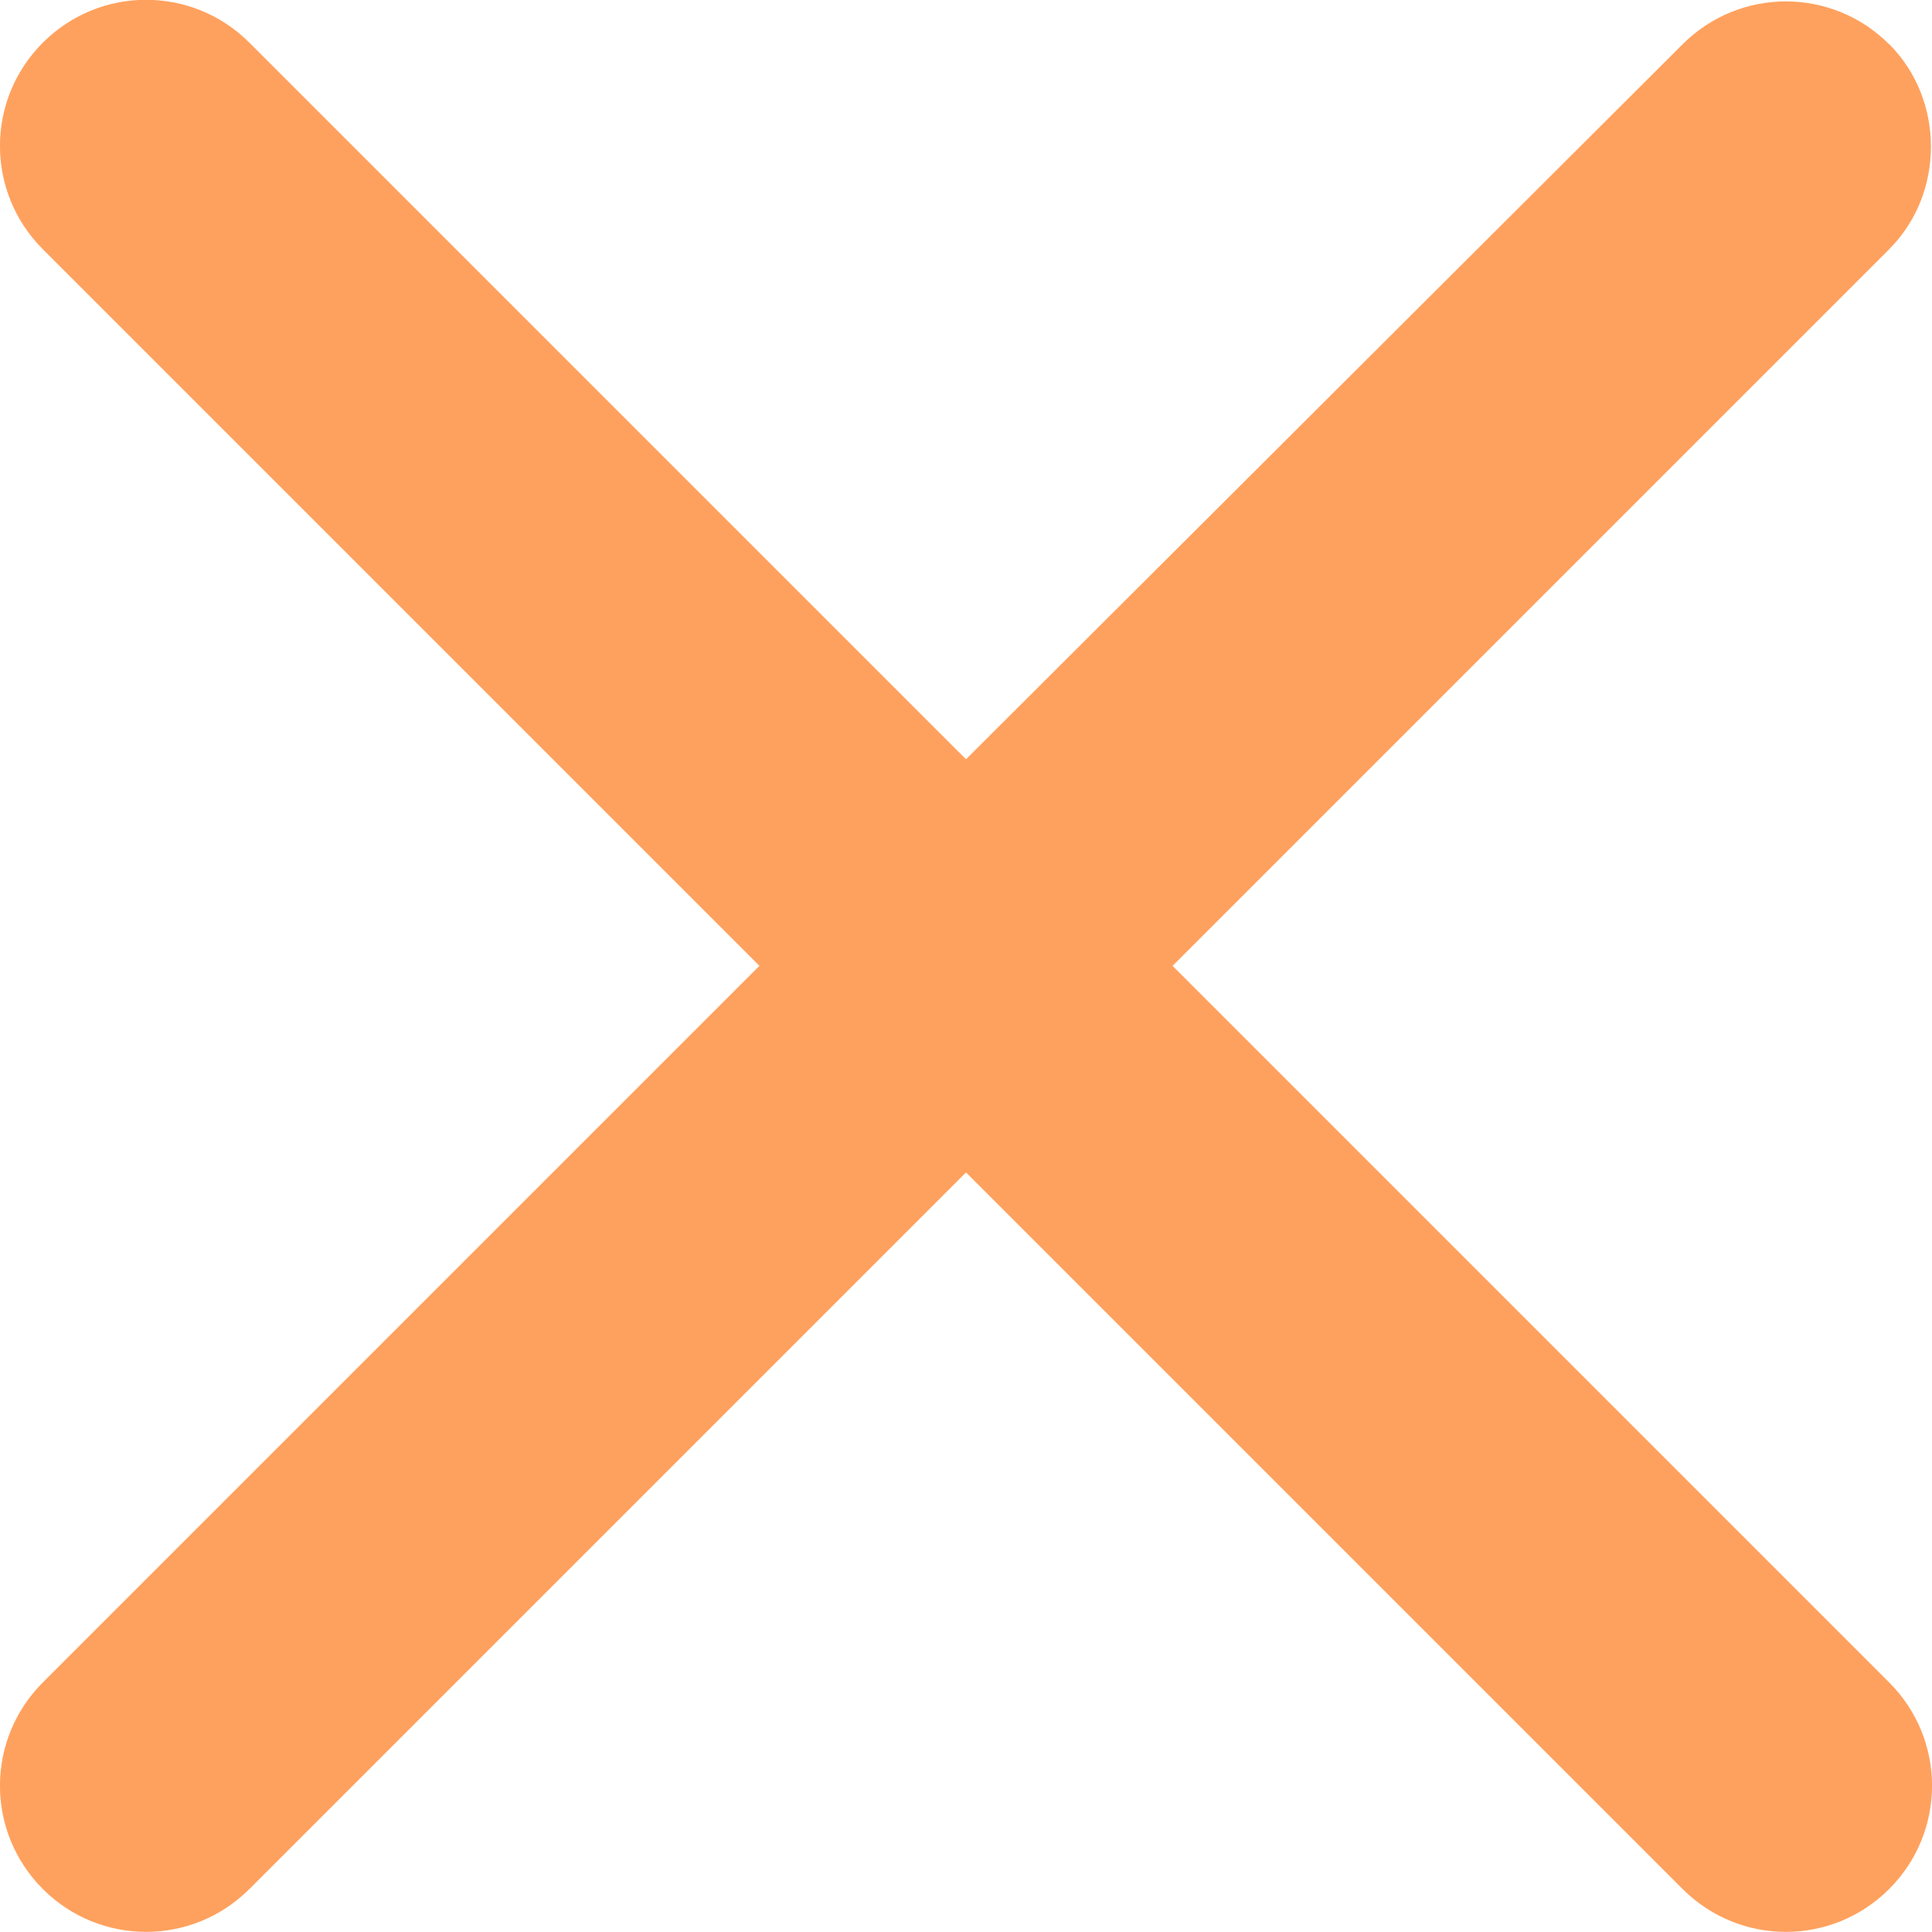
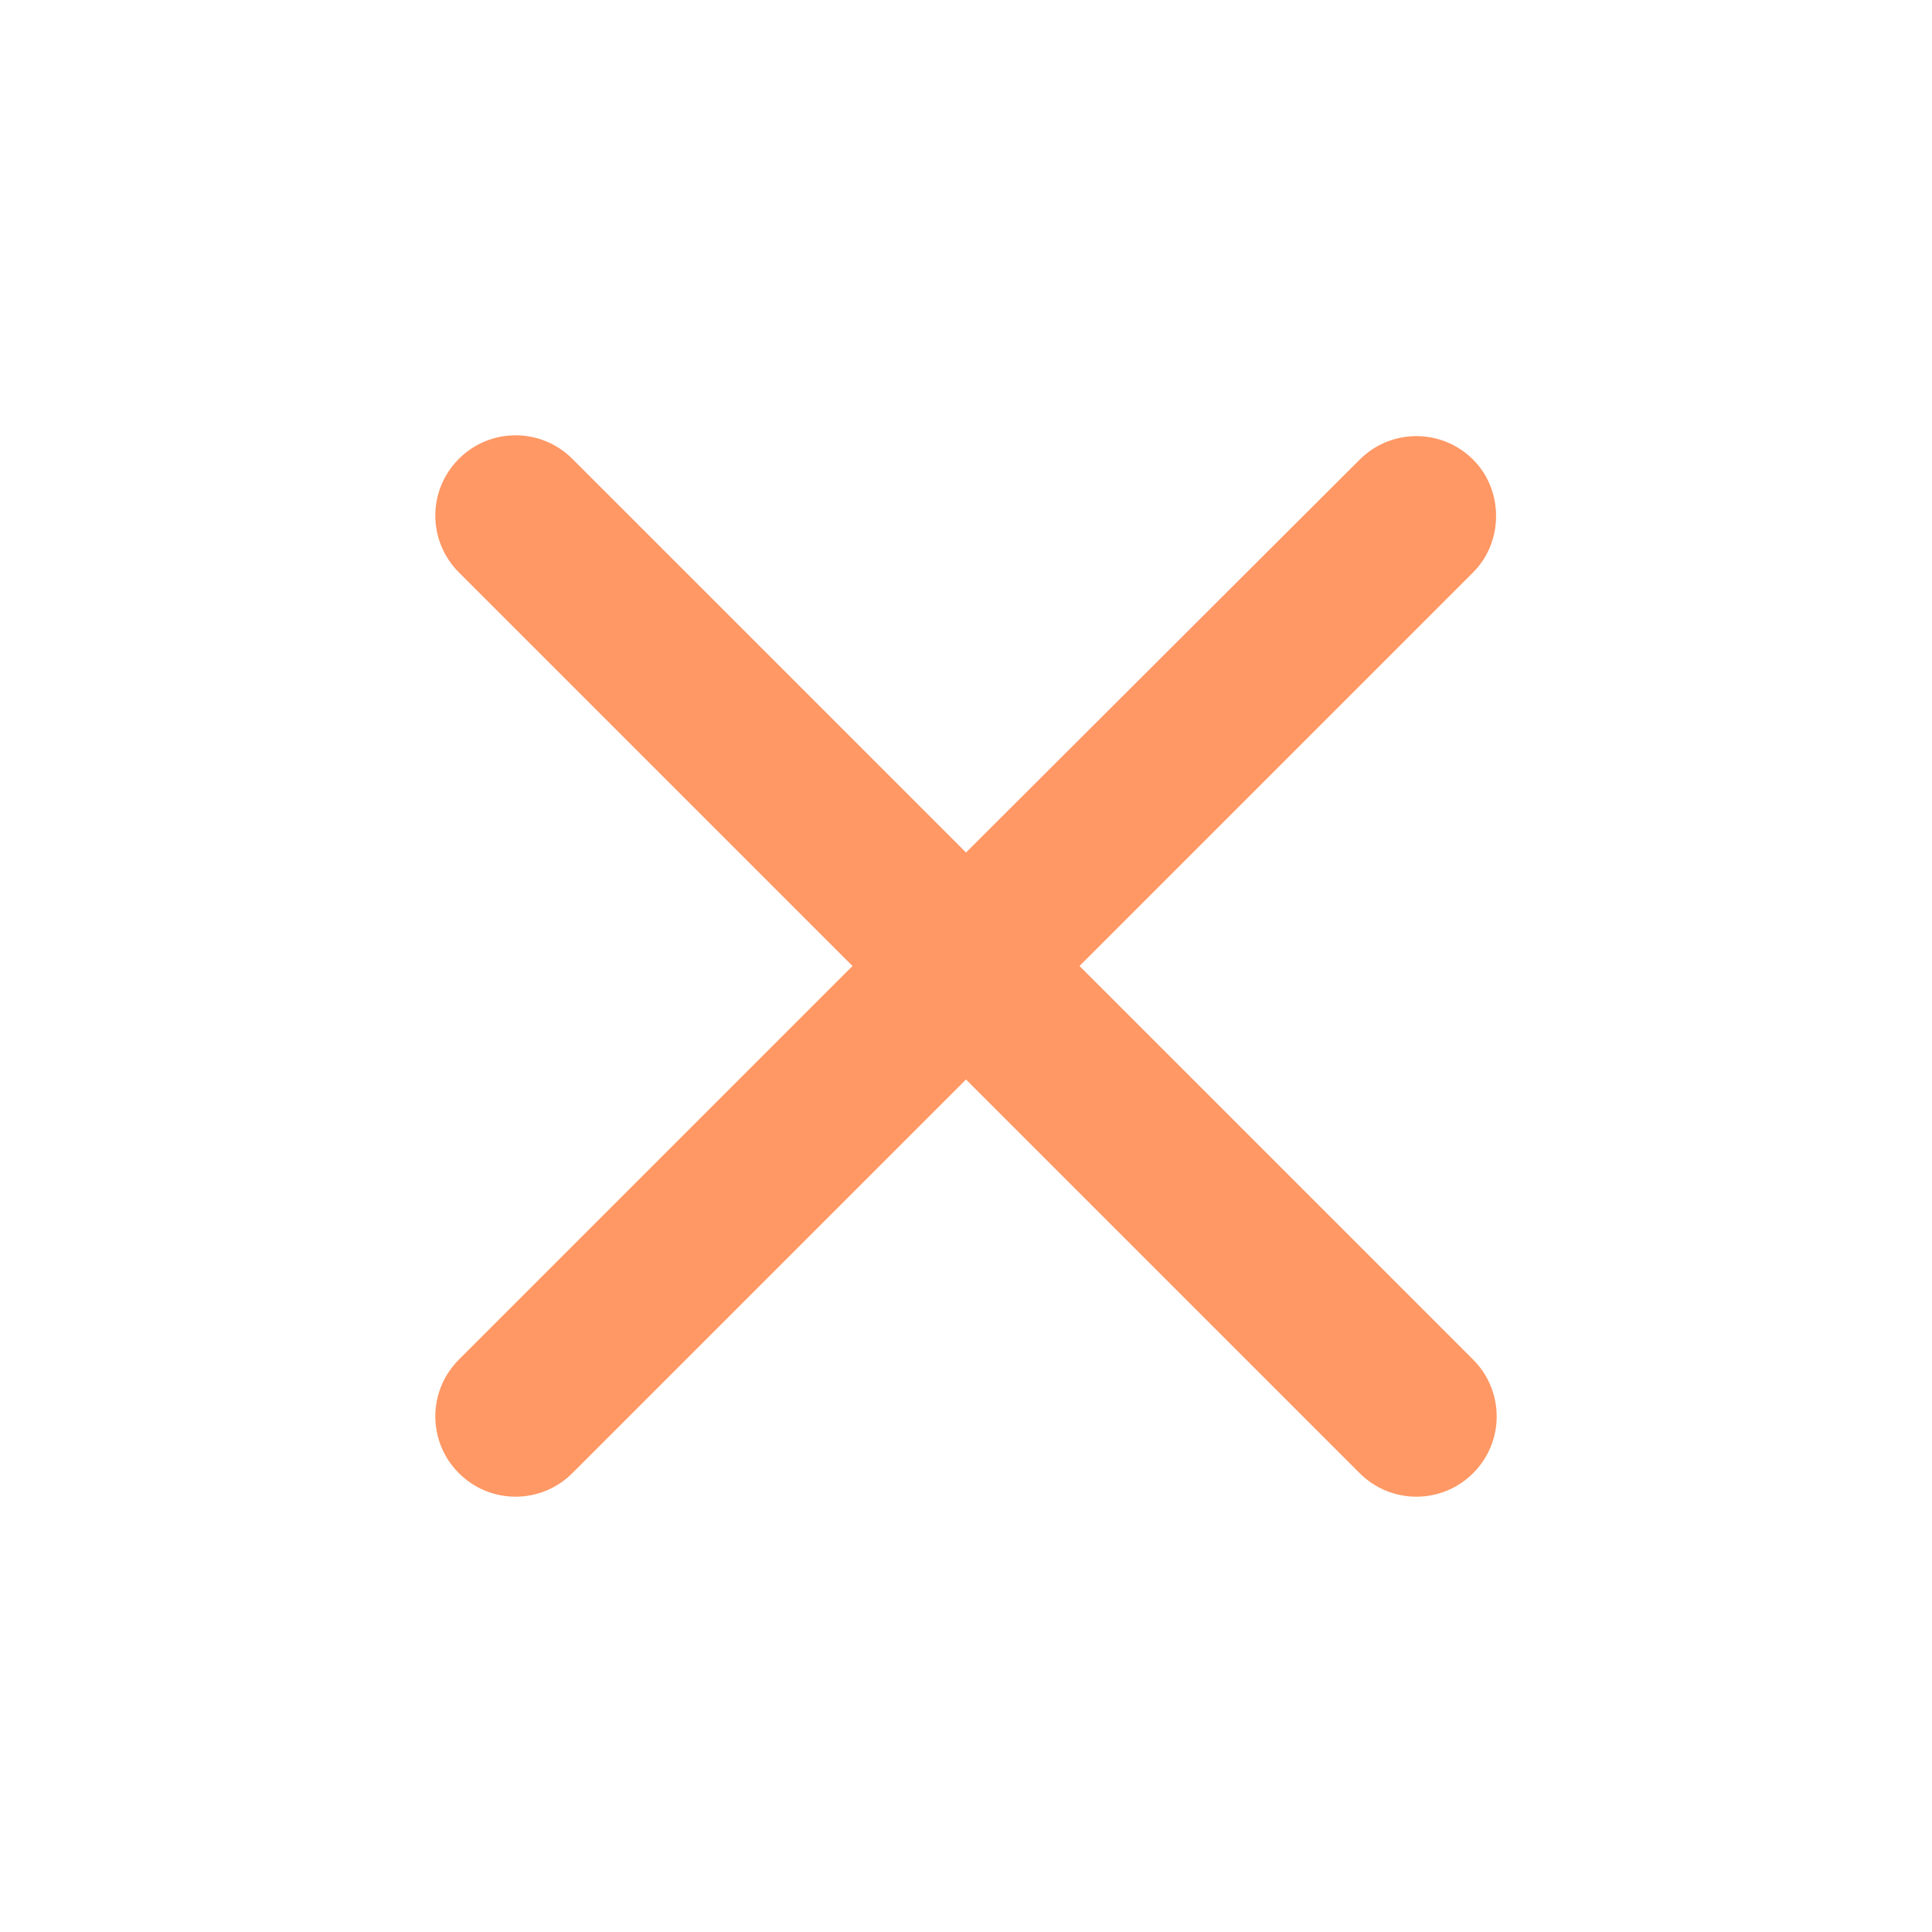
- <svg xmlns="http://www.w3.org/2000/svg" height="12" viewBox="0 0 12 12" width="12">
-   <g fill="none" fill-rule="evenodd" transform="translate(-2 -2)">
-     <path d="m0 0h16v16h-16z" />
-     <path d="m13.734 2.275c-.355-.355-.928-.355-1.283 0l-4.451 4.441-4.451-4.451c-.355-.355-.928-.355-1.283 0-.355.355-.355.928 0 1.283l4.451 4.451-4.451 4.451c-.355.355-.355.928 0 1.283.355.355.928.355 1.283 0l4.451-4.451 4.451 4.451c.355.355.928.355 1.283 0s.355-.928 0-1.283l-4.451-4.451 4.451-4.451c.346-.346.346-.928 0-1.274z" fill="#ffa15e" />
-   </g>
+ <svg xmlns="http://www.w3.org/2000/svg" height="24" viewBox="0 0 24 24" width="24">
+   <path fill="#ff9865" d="m18.3 5.71c-.39-.39-1.02-.39-1.41 0l-4.89 4.88-4.89-4.89c-.39-.39-1.02-.39-1.41 0s-.39 1.02 0 1.41l4.89 4.89-4.89 4.89c-.39.39-.39 1.02 0 1.41s1.02.39 1.41 0l4.89-4.89 4.89 4.89c.39.39 1.02.39 1.41 0s.39-1.02 0-1.41l-4.89-4.89 4.89-4.89c.38-.38.38-1.02 0-1.4z" />
</svg>
